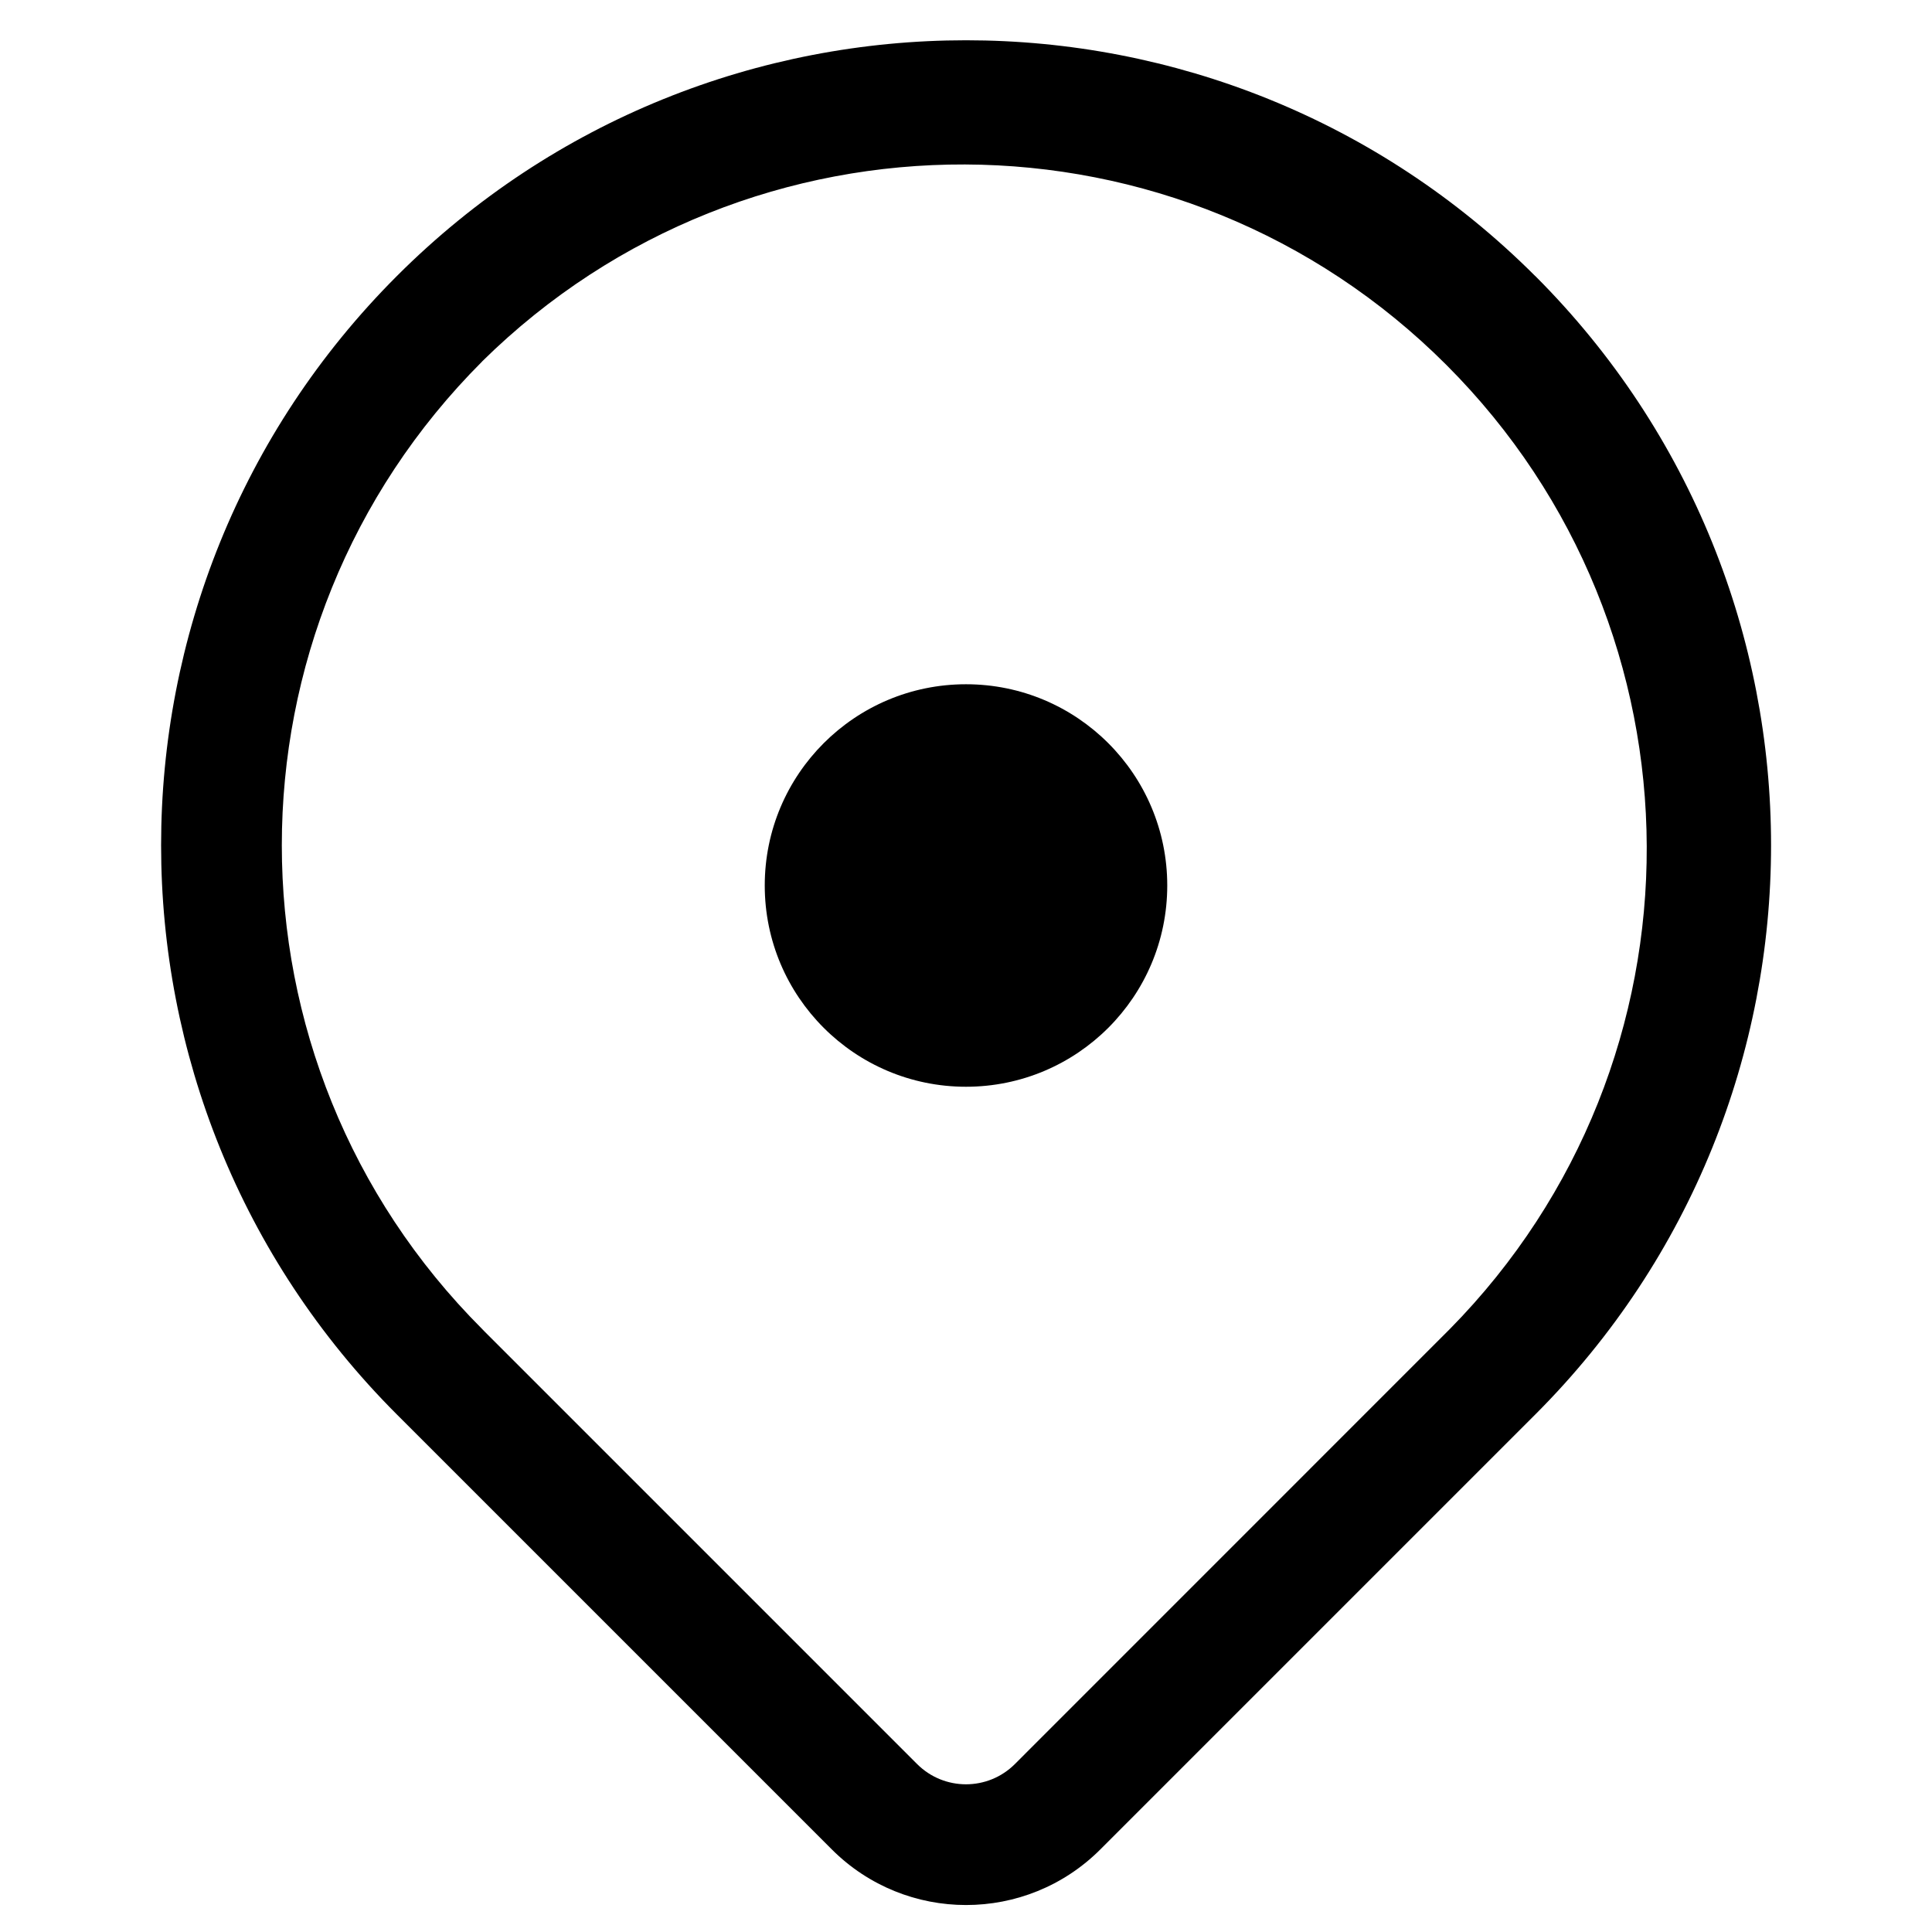
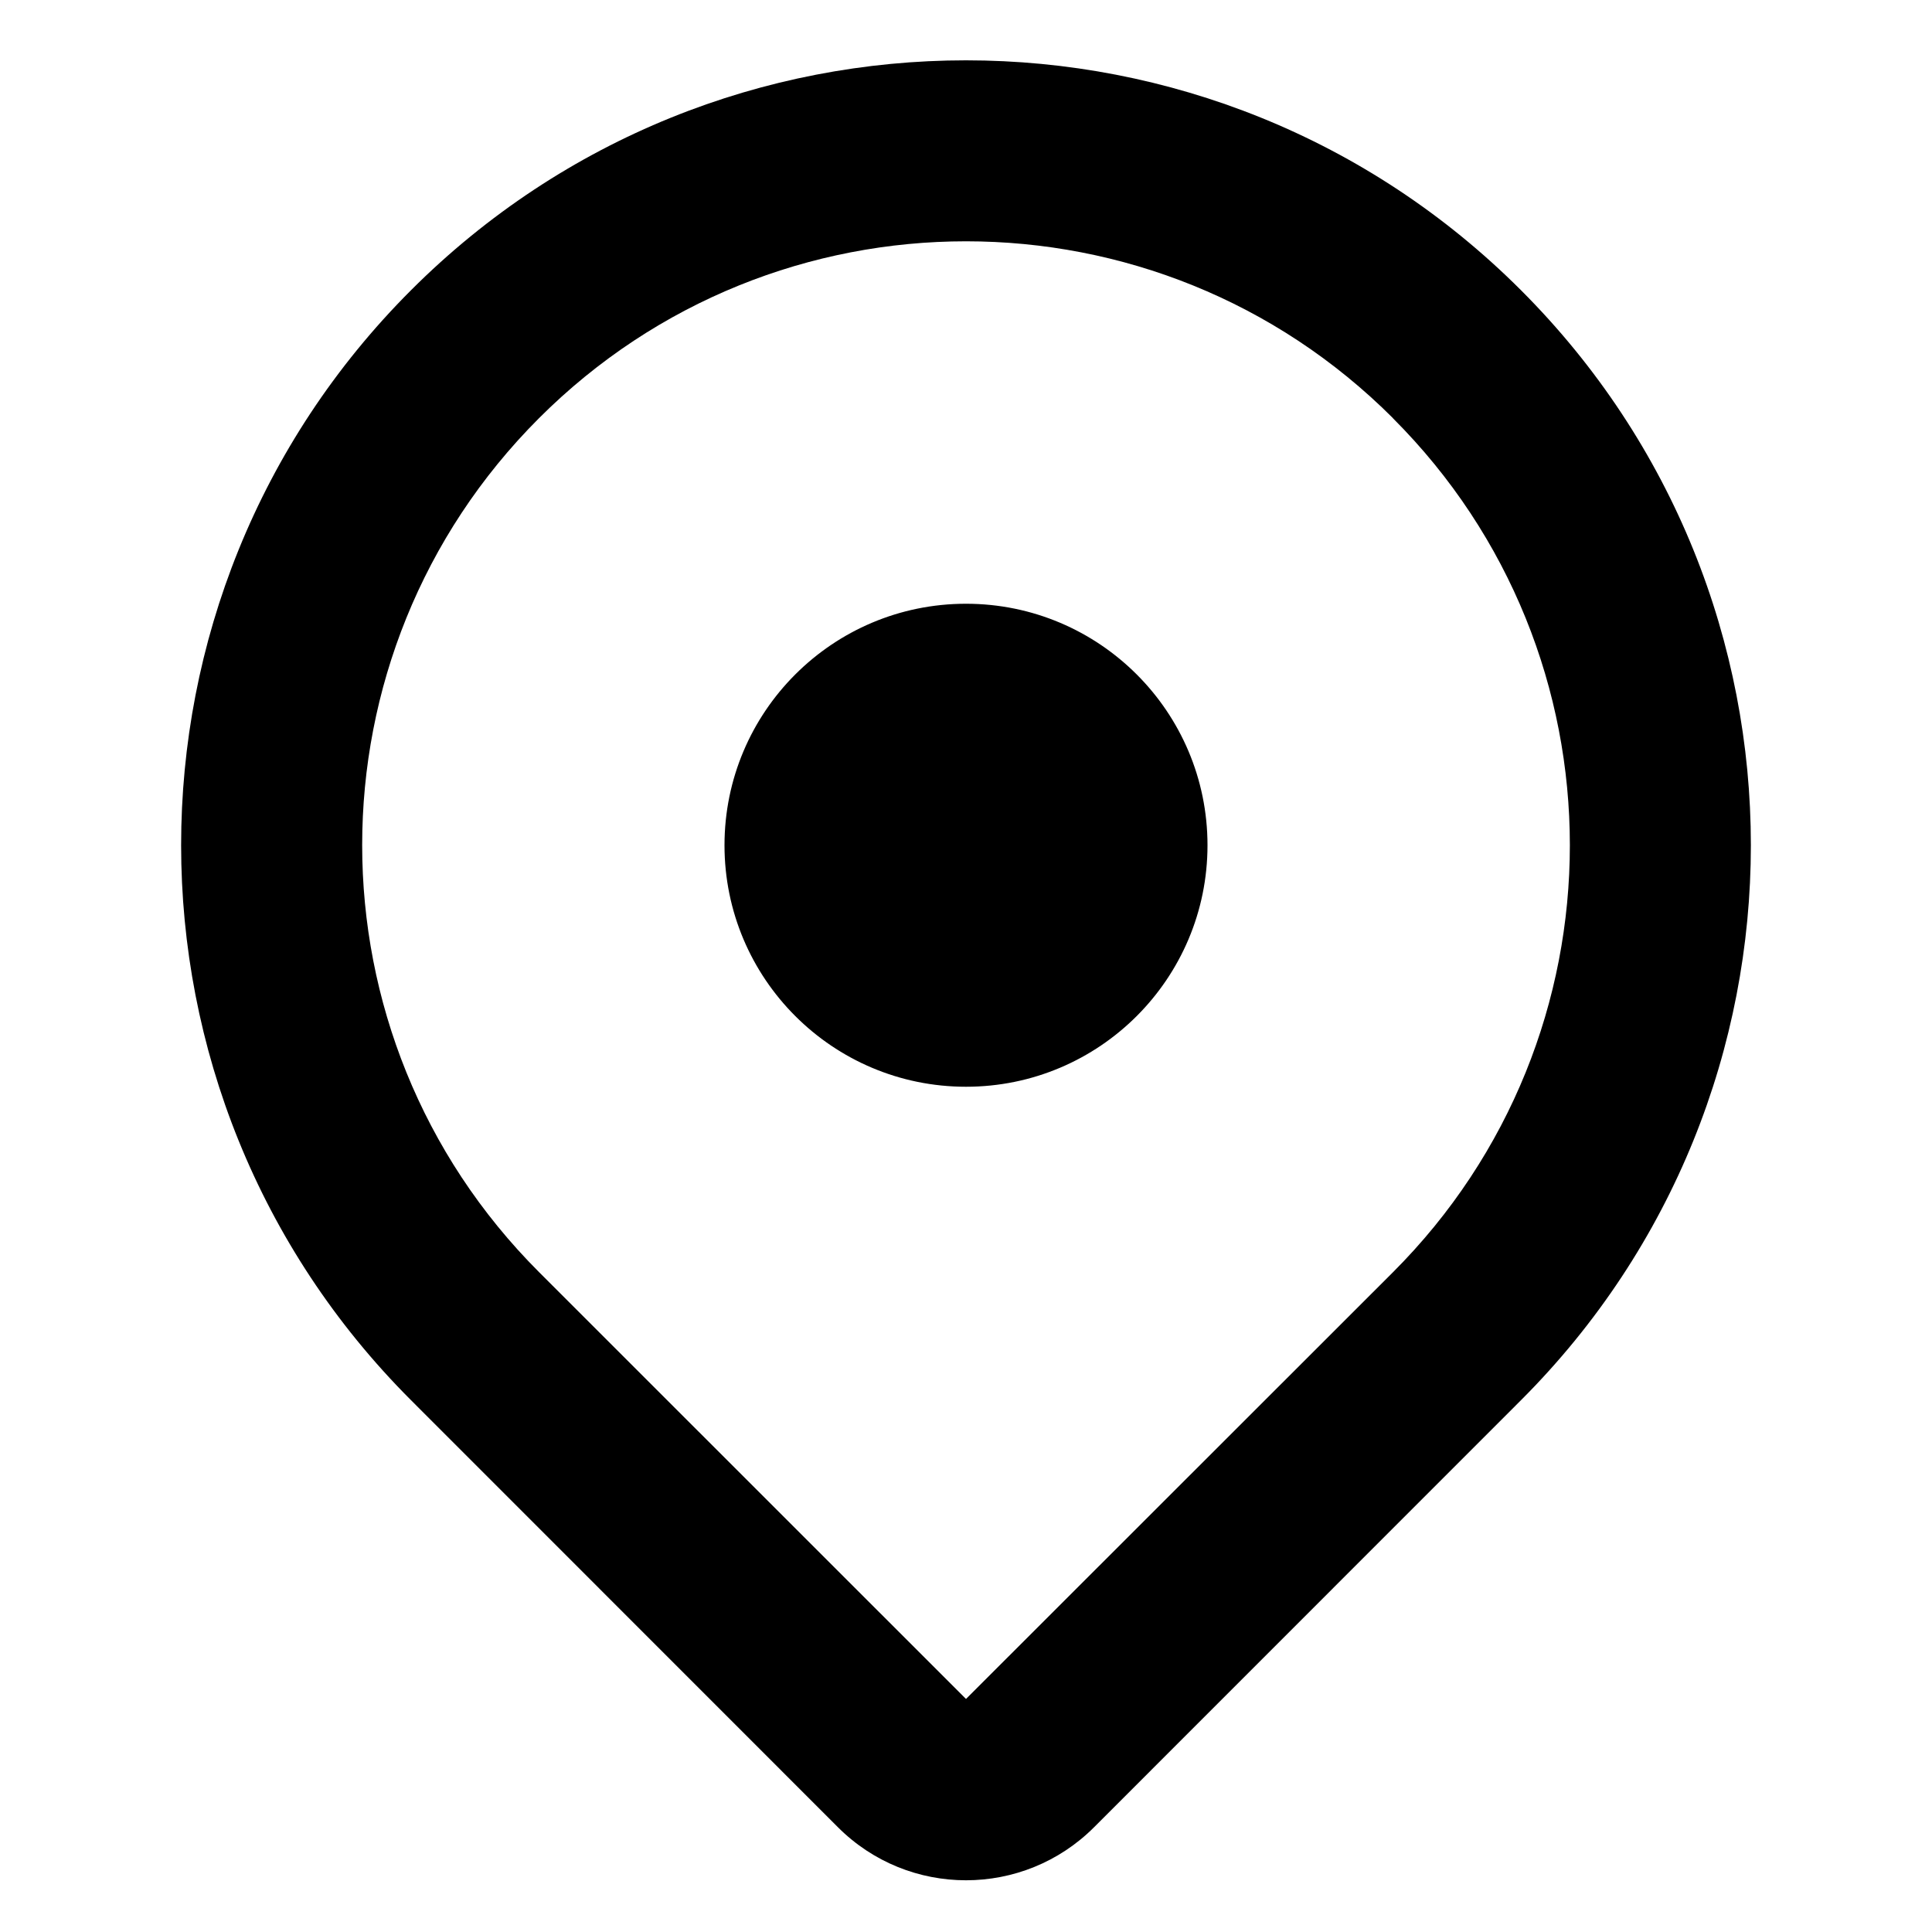
- <svg xmlns="http://www.w3.org/2000/svg" width="32px" height="32px" viewBox="0 0 24 24" fill="currentColor" color="#000000">
-   <path d="M12 13.5a2.5 2.5 0 100-5 2.5 2.5 0 000 5z" />
-   <path fill-rule="evenodd" d="M19.071 3.429C15.166-.476 8.834-.476 4.93 3.429c-3.905 3.905-3.905 10.237 0 14.142l.028.028 5.375 5.375a2.359 2.359 0 003.336 0l5.403-5.403c3.905-3.905 3.905-10.237 0-14.142zM5.99 4.489A8.5 8.5 0 0118.01 16.51l-5.403 5.404a.859.859 0 01-1.214 0l-5.378-5.378-.002-.002-.023-.024a8.5 8.5 0 010-12.02z" />
+ <svg xmlns="http://www.w3.org/2000/svg" width="32px" height="32px" viewBox="0 0 16 16" fill="currentColor" color="#000000">
+   <path fill-rule="evenodd" d="M11.536 3.464a5 5 0 010 7.072L8 14.07l-3.536-3.535a5 5 0 117.072-7.072v.001zm1.06 8.132a6.5 6.5 0 10-9.192 0l3.535 3.536a1.5 1.5 0 002.122 0l3.535-3.536zM8 9a2 2 0 100-4 2 2 0 000 4z" />
</svg>
